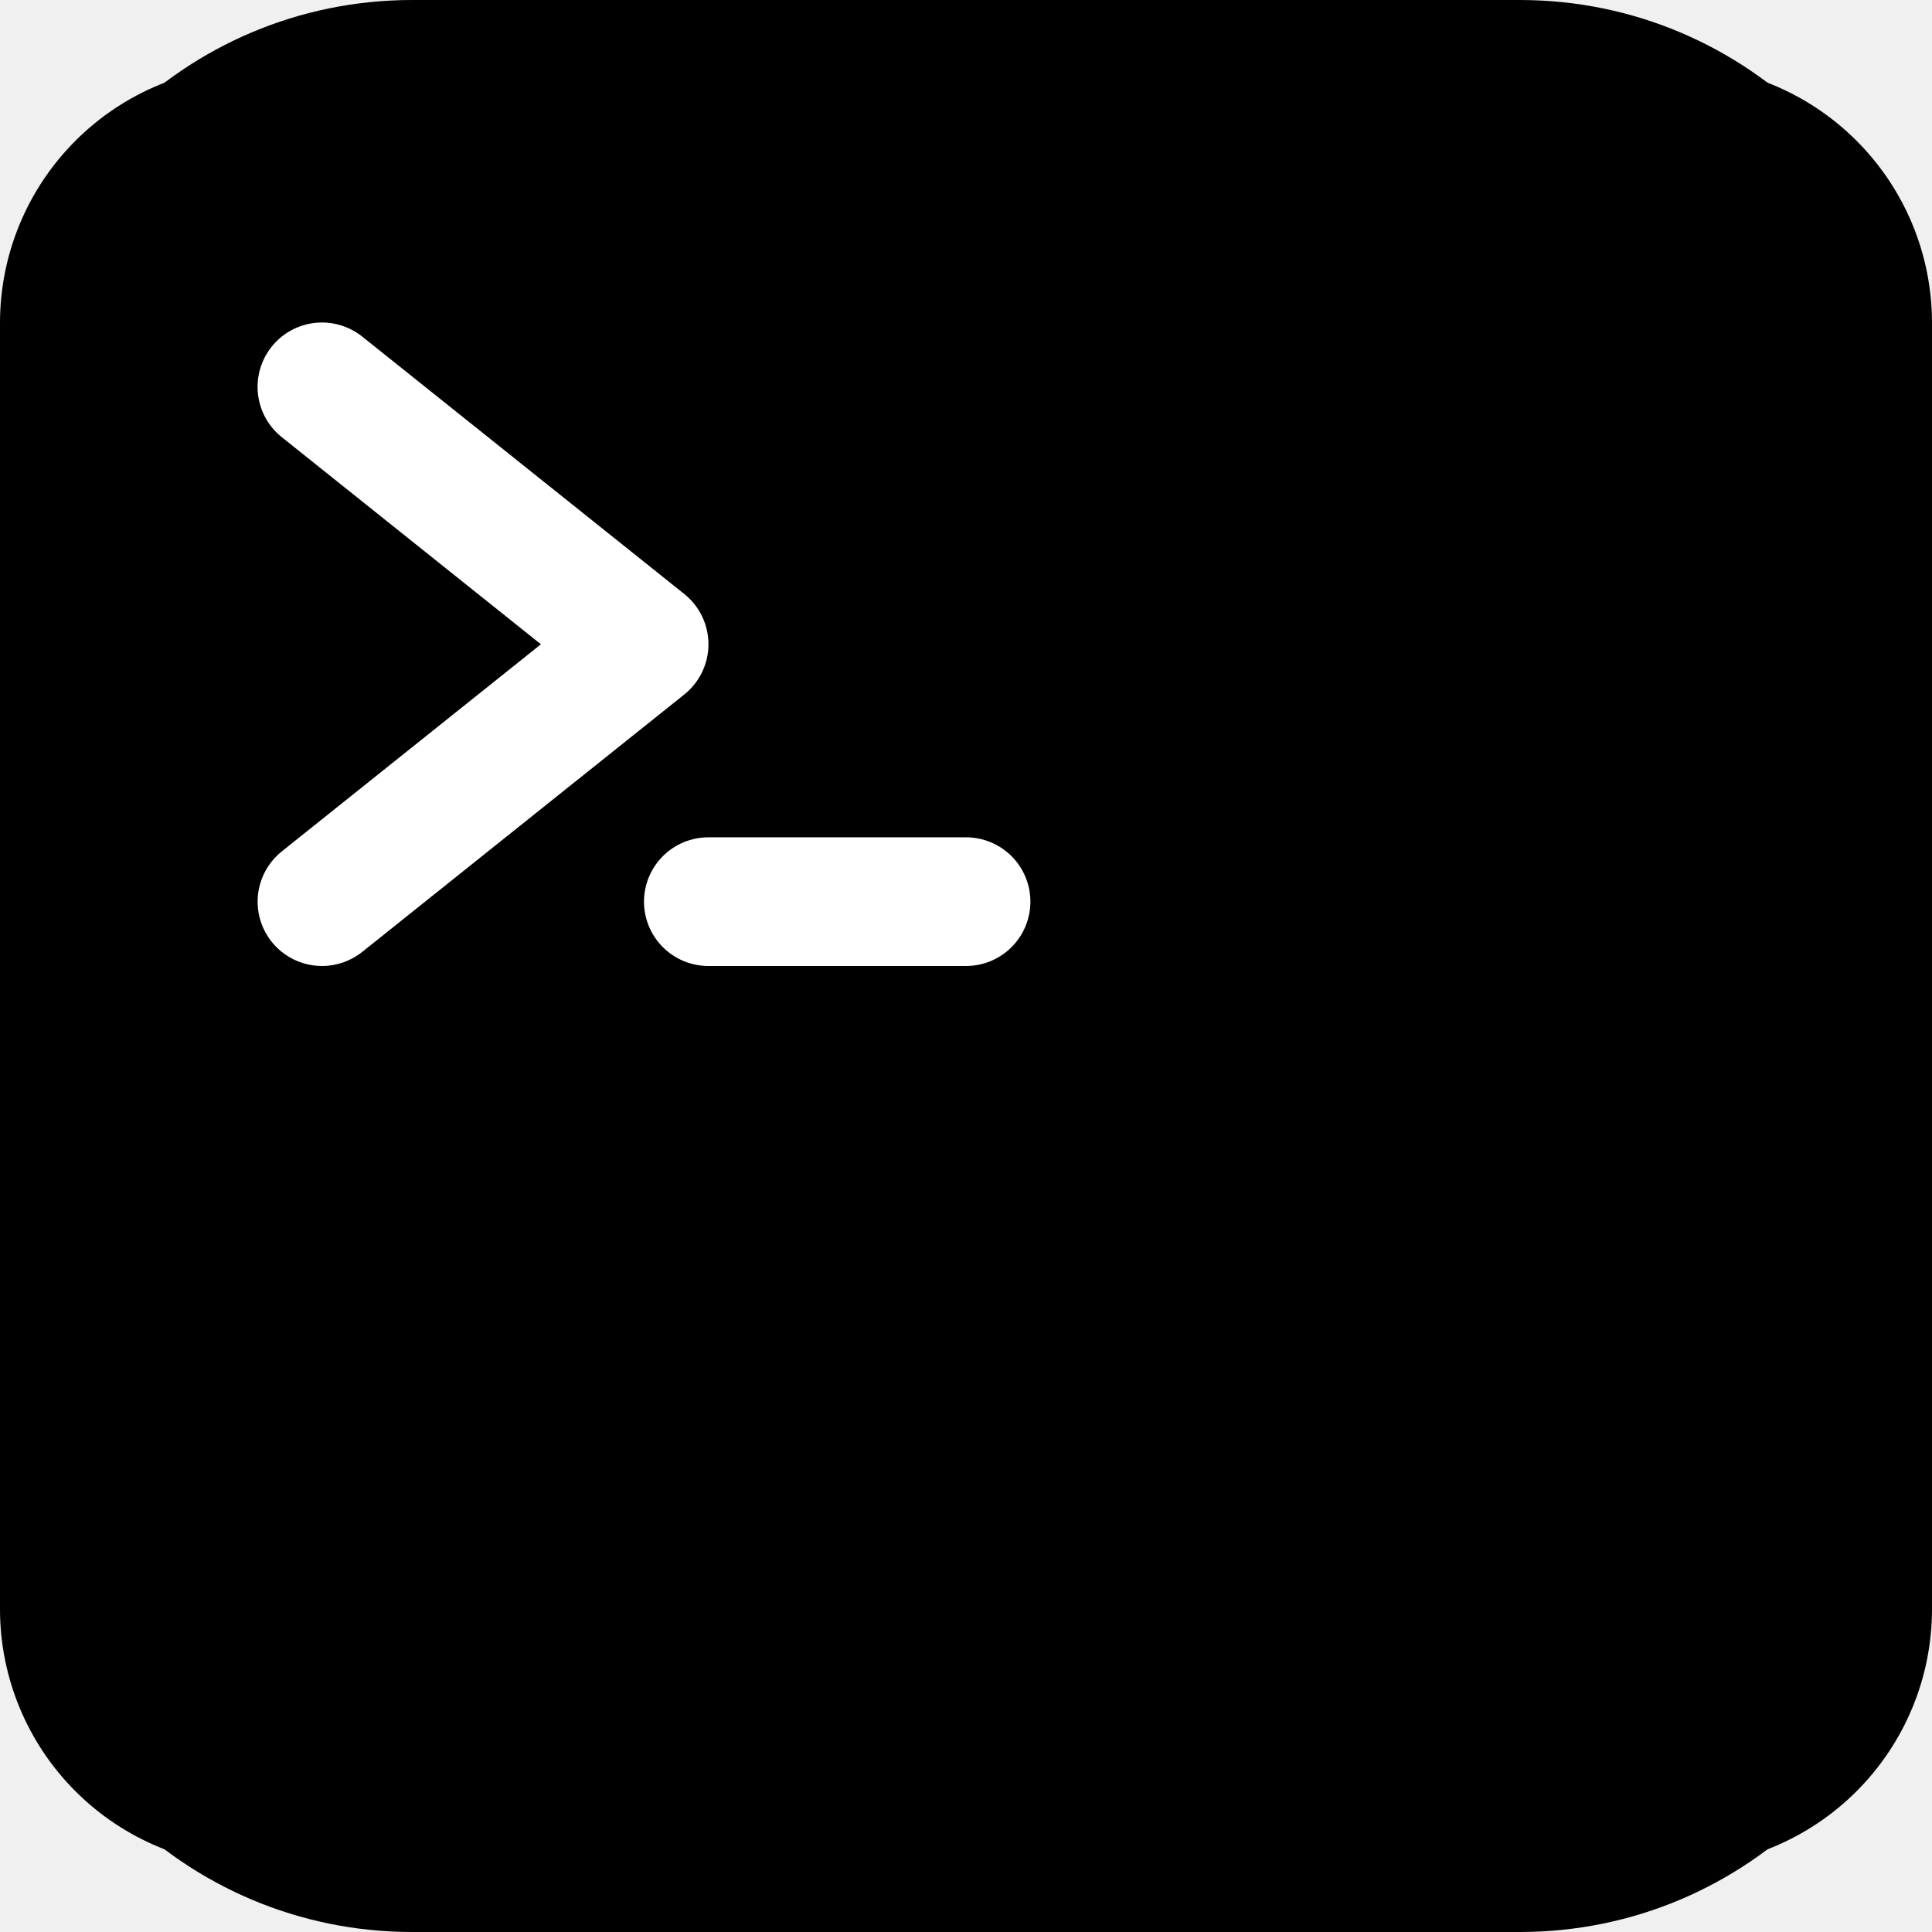
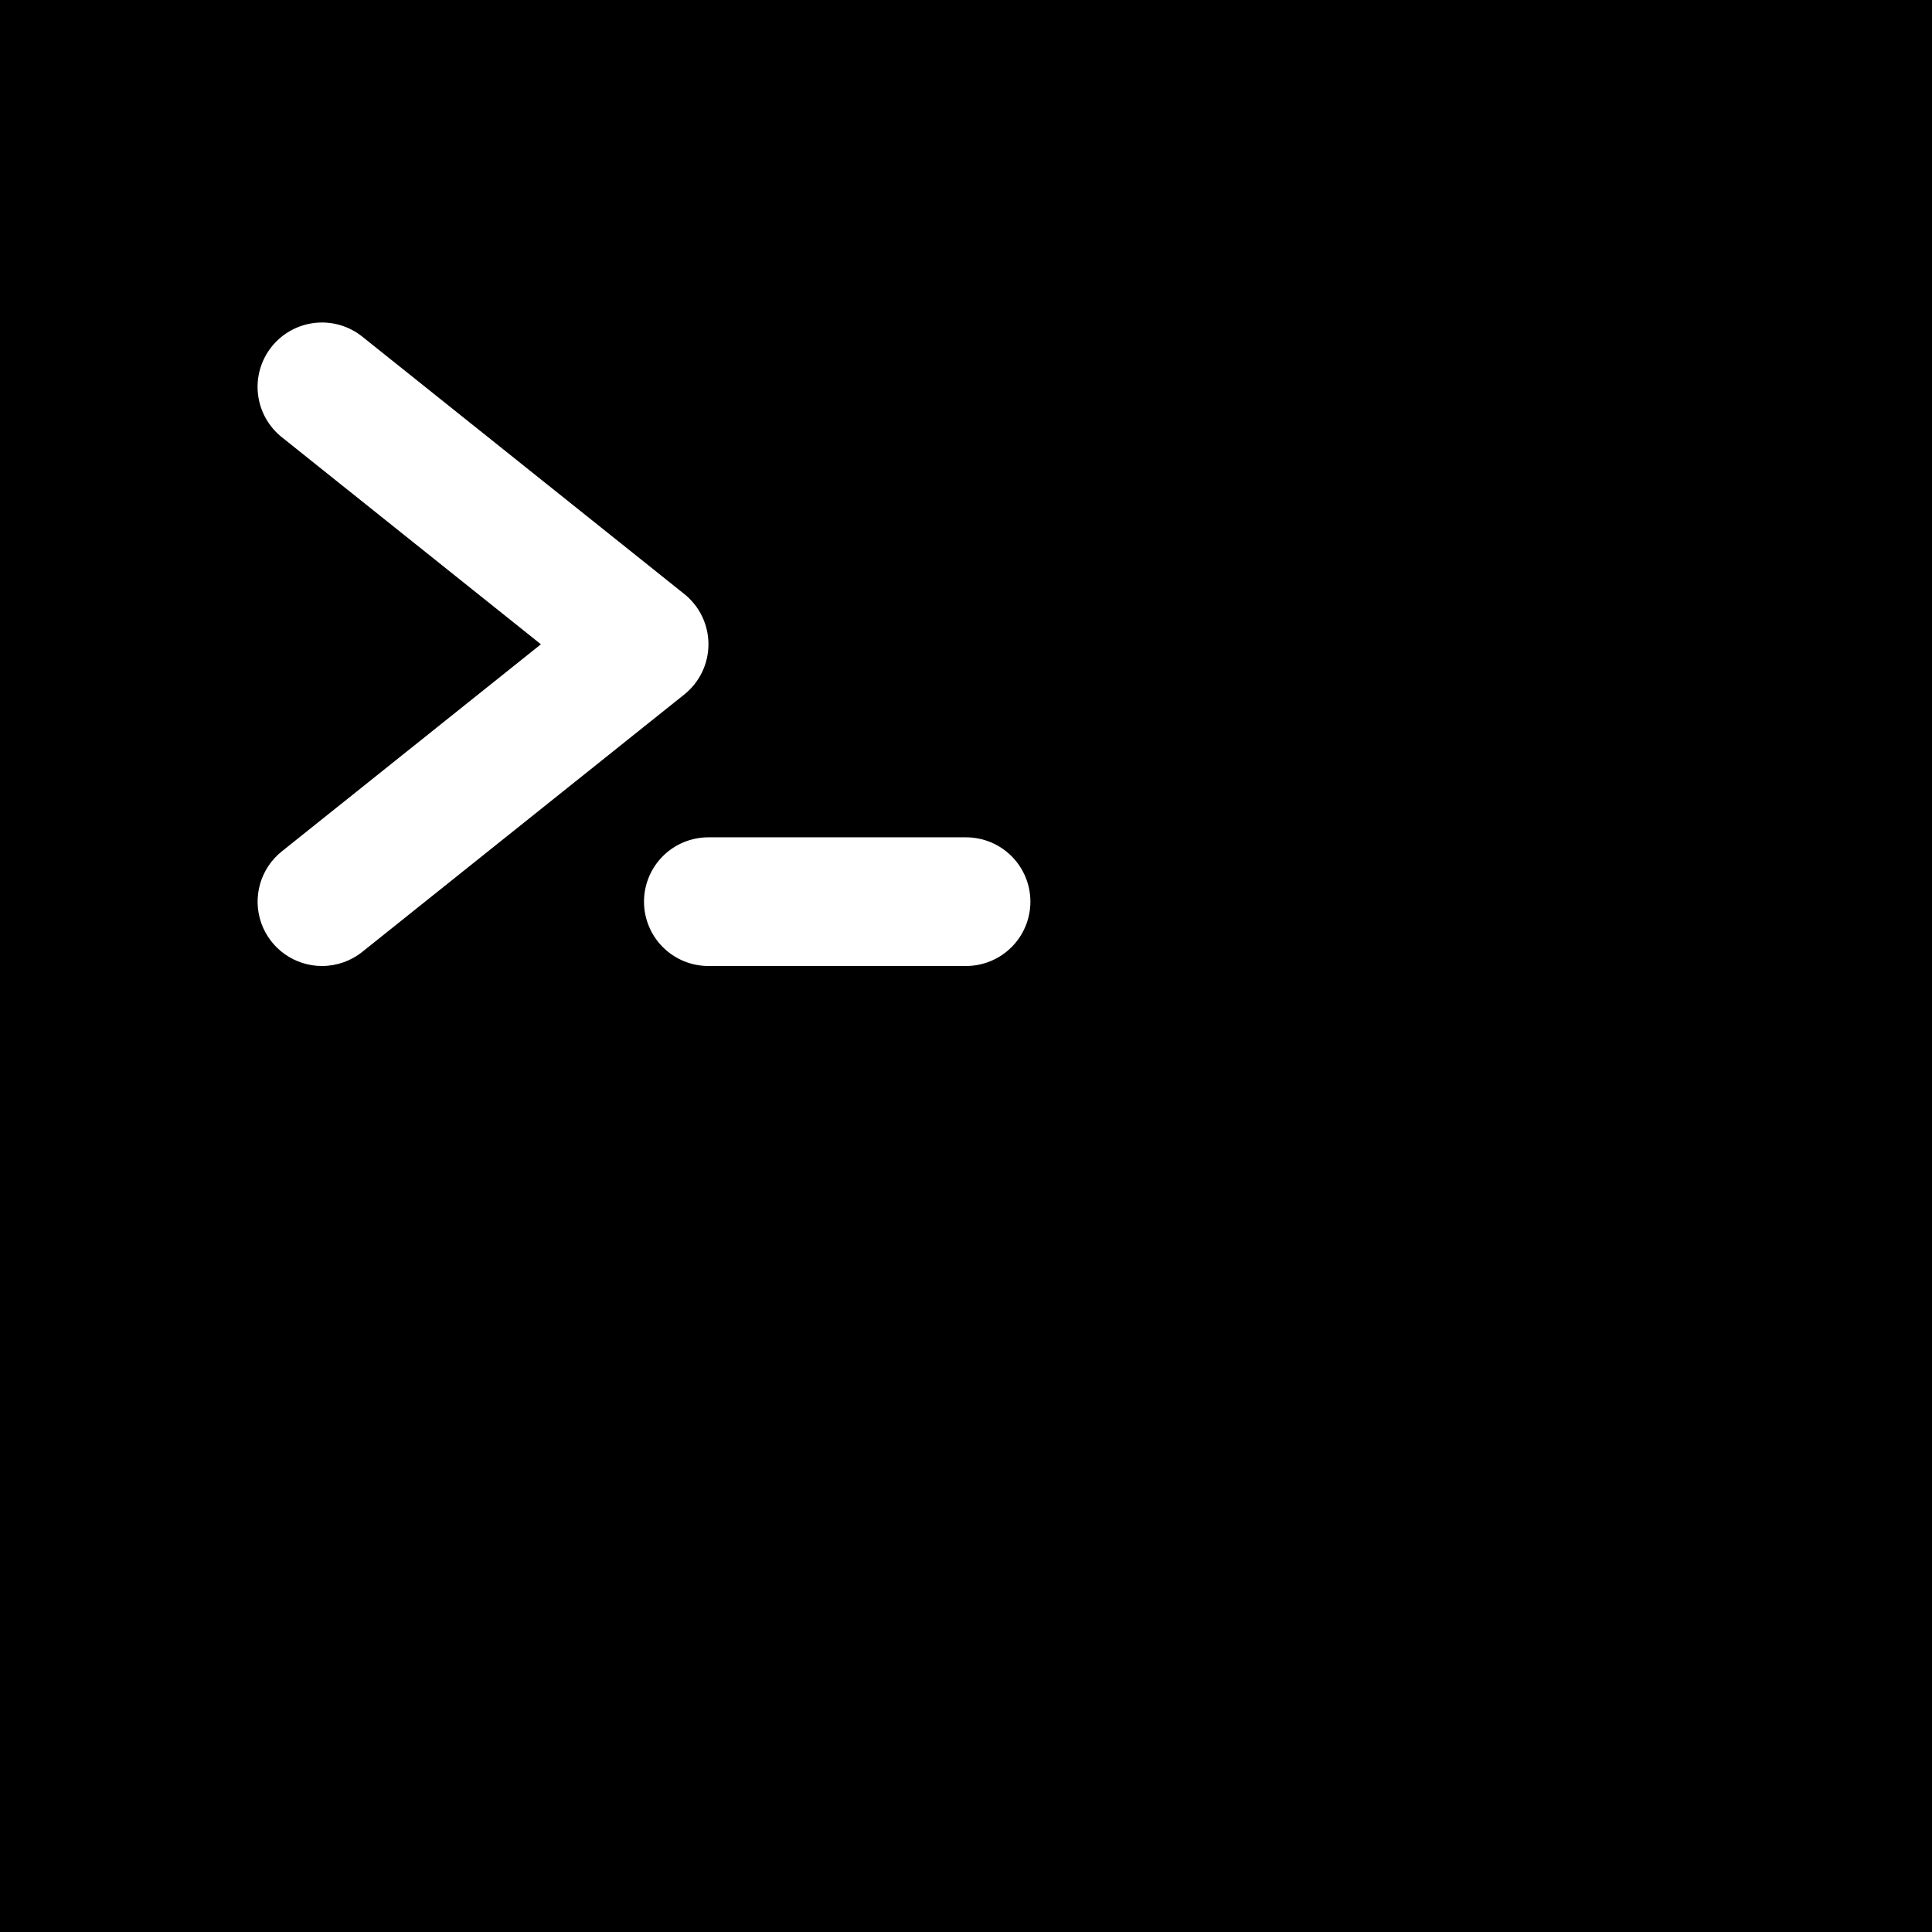
<svg xmlns="http://www.w3.org/2000/svg" width="600" height="600" viewBox="0 0 600 600" fill="none">
-   <rect width="600" height="600" rx="128" fill="black" />
-   <path d="M60 61.5H332.25V324.75H60V61.5Z" fill="white" />
-   <path d="M520 20.25H80C58.79 20.273 38.455 28.702 23.457 43.686C8.459 58.671 0.023 78.987 0 100.179V499.821C0.023 521.013 8.459 541.329 23.457 556.314C38.455 571.298 58.79 579.727 80 579.75H520C541.21 579.727 561.545 571.298 576.543 556.314C591.541 541.329 599.977 521.013 600 499.821V100.179C599.977 78.987 591.541 58.671 576.543 43.686C561.545 28.702 541.21 20.273 520 20.25ZM100 300C95.856 300 91.815 298.714 88.434 296.32C85.054 293.926 82.501 290.542 81.129 286.636C79.756 282.729 79.632 278.494 80.774 274.514C81.915 270.534 84.265 267.007 87.5 264.419L167.987 200.089L87.5 135.759C85.448 134.119 83.74 132.091 82.472 129.792C81.204 127.492 80.403 124.965 80.113 122.356C79.822 119.747 80.049 117.106 80.781 114.584C81.512 112.062 82.734 109.709 84.375 107.659C86.016 105.609 88.046 103.902 90.348 102.636C92.65 101.37 95.179 100.569 97.79 100.279C100.402 99.989 103.045 100.216 105.569 100.946C108.093 101.677 110.448 102.897 112.5 104.537L212.5 184.466C214.845 186.338 216.738 188.713 218.039 191.415C219.34 194.118 220.016 197.078 220.016 200.077C220.016 203.076 219.34 206.036 218.039 208.738C216.738 211.441 214.845 213.816 212.5 215.688L112.5 295.616C108.953 298.454 104.544 300 100 300ZM300 300H220C214.696 300 209.609 297.895 205.858 294.147C202.107 290.4 200 285.317 200 280.018C200 274.718 202.107 269.636 205.858 265.888C209.609 262.141 214.696 260.036 220 260.036H300C305.304 260.036 310.391 262.141 314.142 265.888C317.893 269.636 320 274.718 320 280.018C320 285.317 317.893 290.4 314.142 294.147C310.391 297.895 305.304 300 300 300Z" fill="black" />
+   <g clip-path="url(#clip0_4414_8)">
+     <path d="M-31 -30L-31 631L631 631V-30H-31Z" fill="black" />
+     <path d="M60 61.5H332.25V324.75H60V61.5Z" fill="white" />
+     <path d="M520 20.25H80C58.79 20.273 38.455 28.702 23.457 43.686C8.459 58.671 0.023 78.987 0 100.179V499.821C0.023 521.013 8.459 541.329 23.457 556.314C38.455 571.298 58.79 579.727 80 579.75H520C541.21 579.727 561.545 571.298 576.543 556.314C591.541 541.329 599.977 521.013 600 499.821V100.179C599.977 78.987 591.541 58.671 576.543 43.686C561.545 28.702 541.21 20.273 520 20.25ZM100 300C95.856 300 91.815 298.714 88.434 296.32C85.054 293.926 82.501 290.542 81.129 286.636C79.756 282.729 79.632 278.494 80.774 274.514C81.915 270.534 84.265 267.007 87.5 264.419L167.987 200.089L87.5 135.759C85.448 134.119 83.74 132.091 82.472 129.792C81.204 127.492 80.403 124.965 80.113 122.356C79.822 119.747 80.049 117.106 80.781 114.584C81.512 112.062 82.734 109.709 84.375 107.659C86.016 105.609 88.046 103.902 90.348 102.636C92.65 101.37 95.179 100.569 97.79 100.279C100.402 99.989 103.045 100.216 105.569 100.946C108.093 101.677 110.448 102.897 112.5 104.537L212.5 184.466C214.845 186.338 216.738 188.713 218.039 191.415C219.34 194.118 220.016 197.078 220.016 200.077C220.016 203.076 219.34 206.036 218.039 208.738C216.738 211.441 214.845 213.816 212.5 215.688L112.5 295.616C108.953 298.454 104.544 300 100 300ZM300 300H220C214.696 300 209.609 297.895 205.858 294.147C202.107 290.4 200 285.317 200 280.018C200 274.718 202.107 269.636 205.858 265.888C209.609 262.141 214.696 260.036 220 260.036H300C305.304 260.036 310.391 262.141 314.142 265.888C317.893 269.636 320 274.718 320 280.018C320 285.317 317.893 290.4 314.142 294.147C310.391 297.895 305.304 300 300 300Z" fill="black" />
+   </g>
+   <defs>
+     <clipPath id="clip0_4414_8">
+       <rect width="600" height="600" fill="white" />
+     </clipPath>
+   </defs>
</svg>
